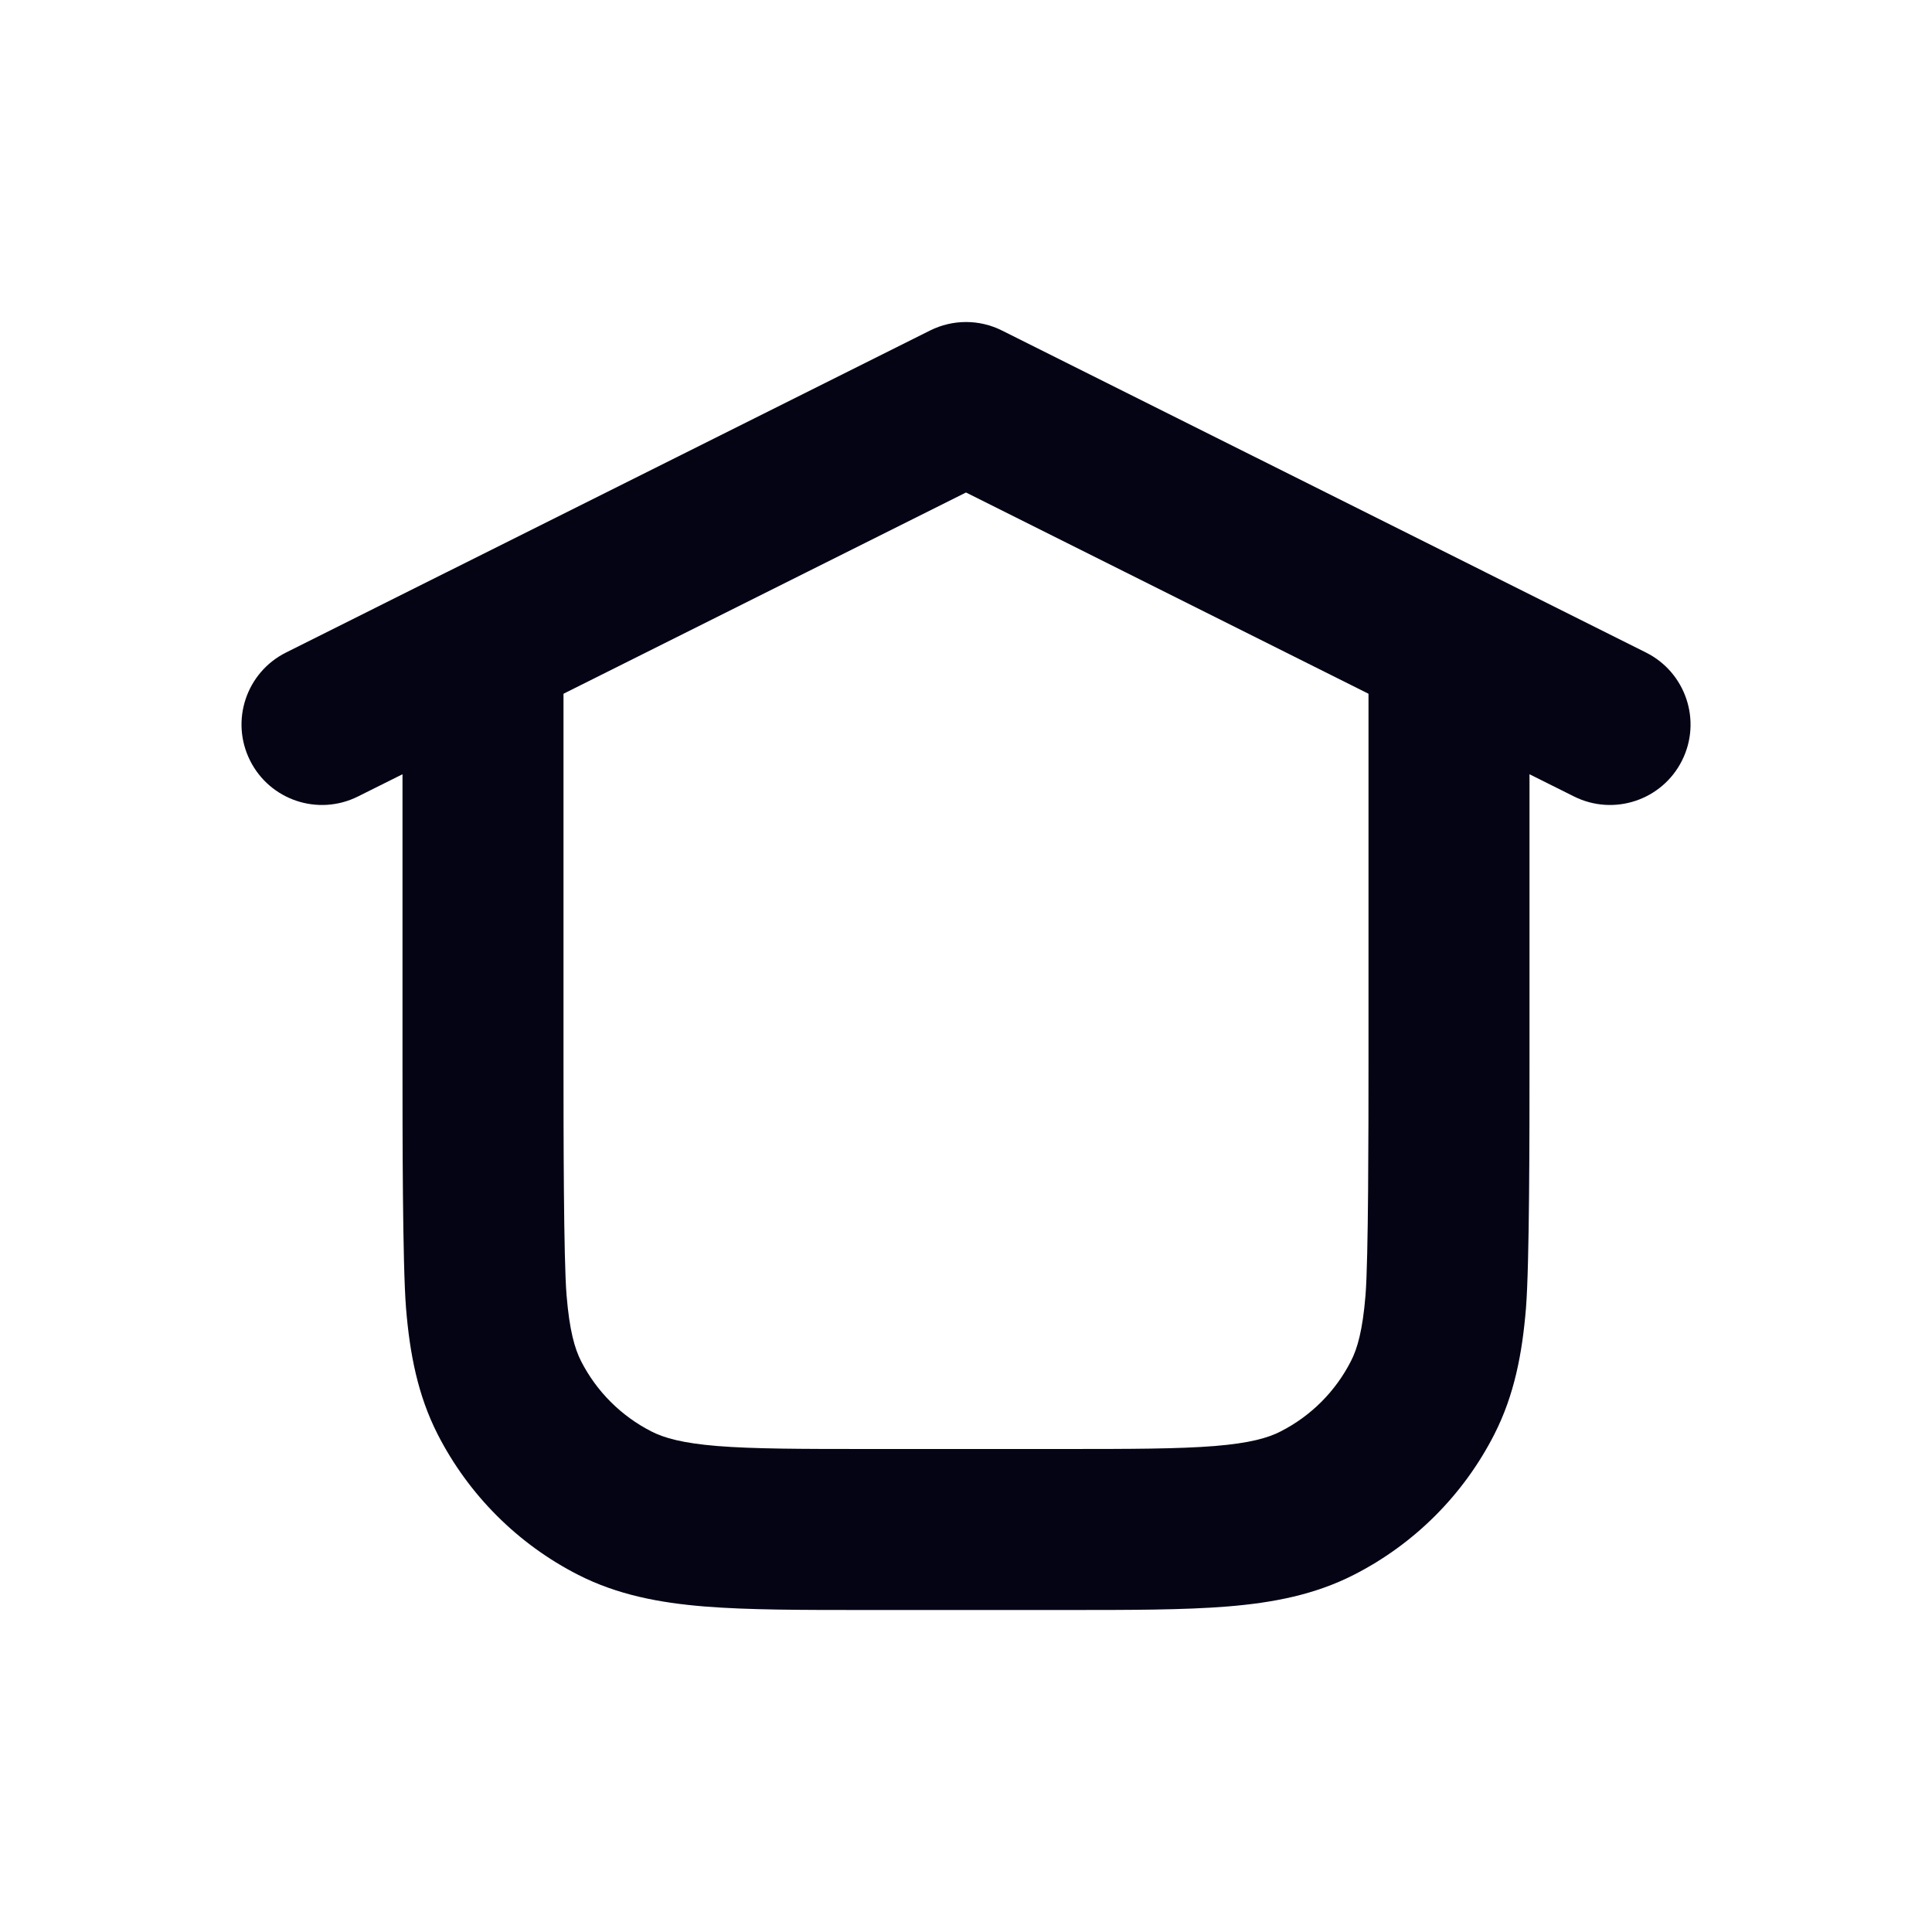
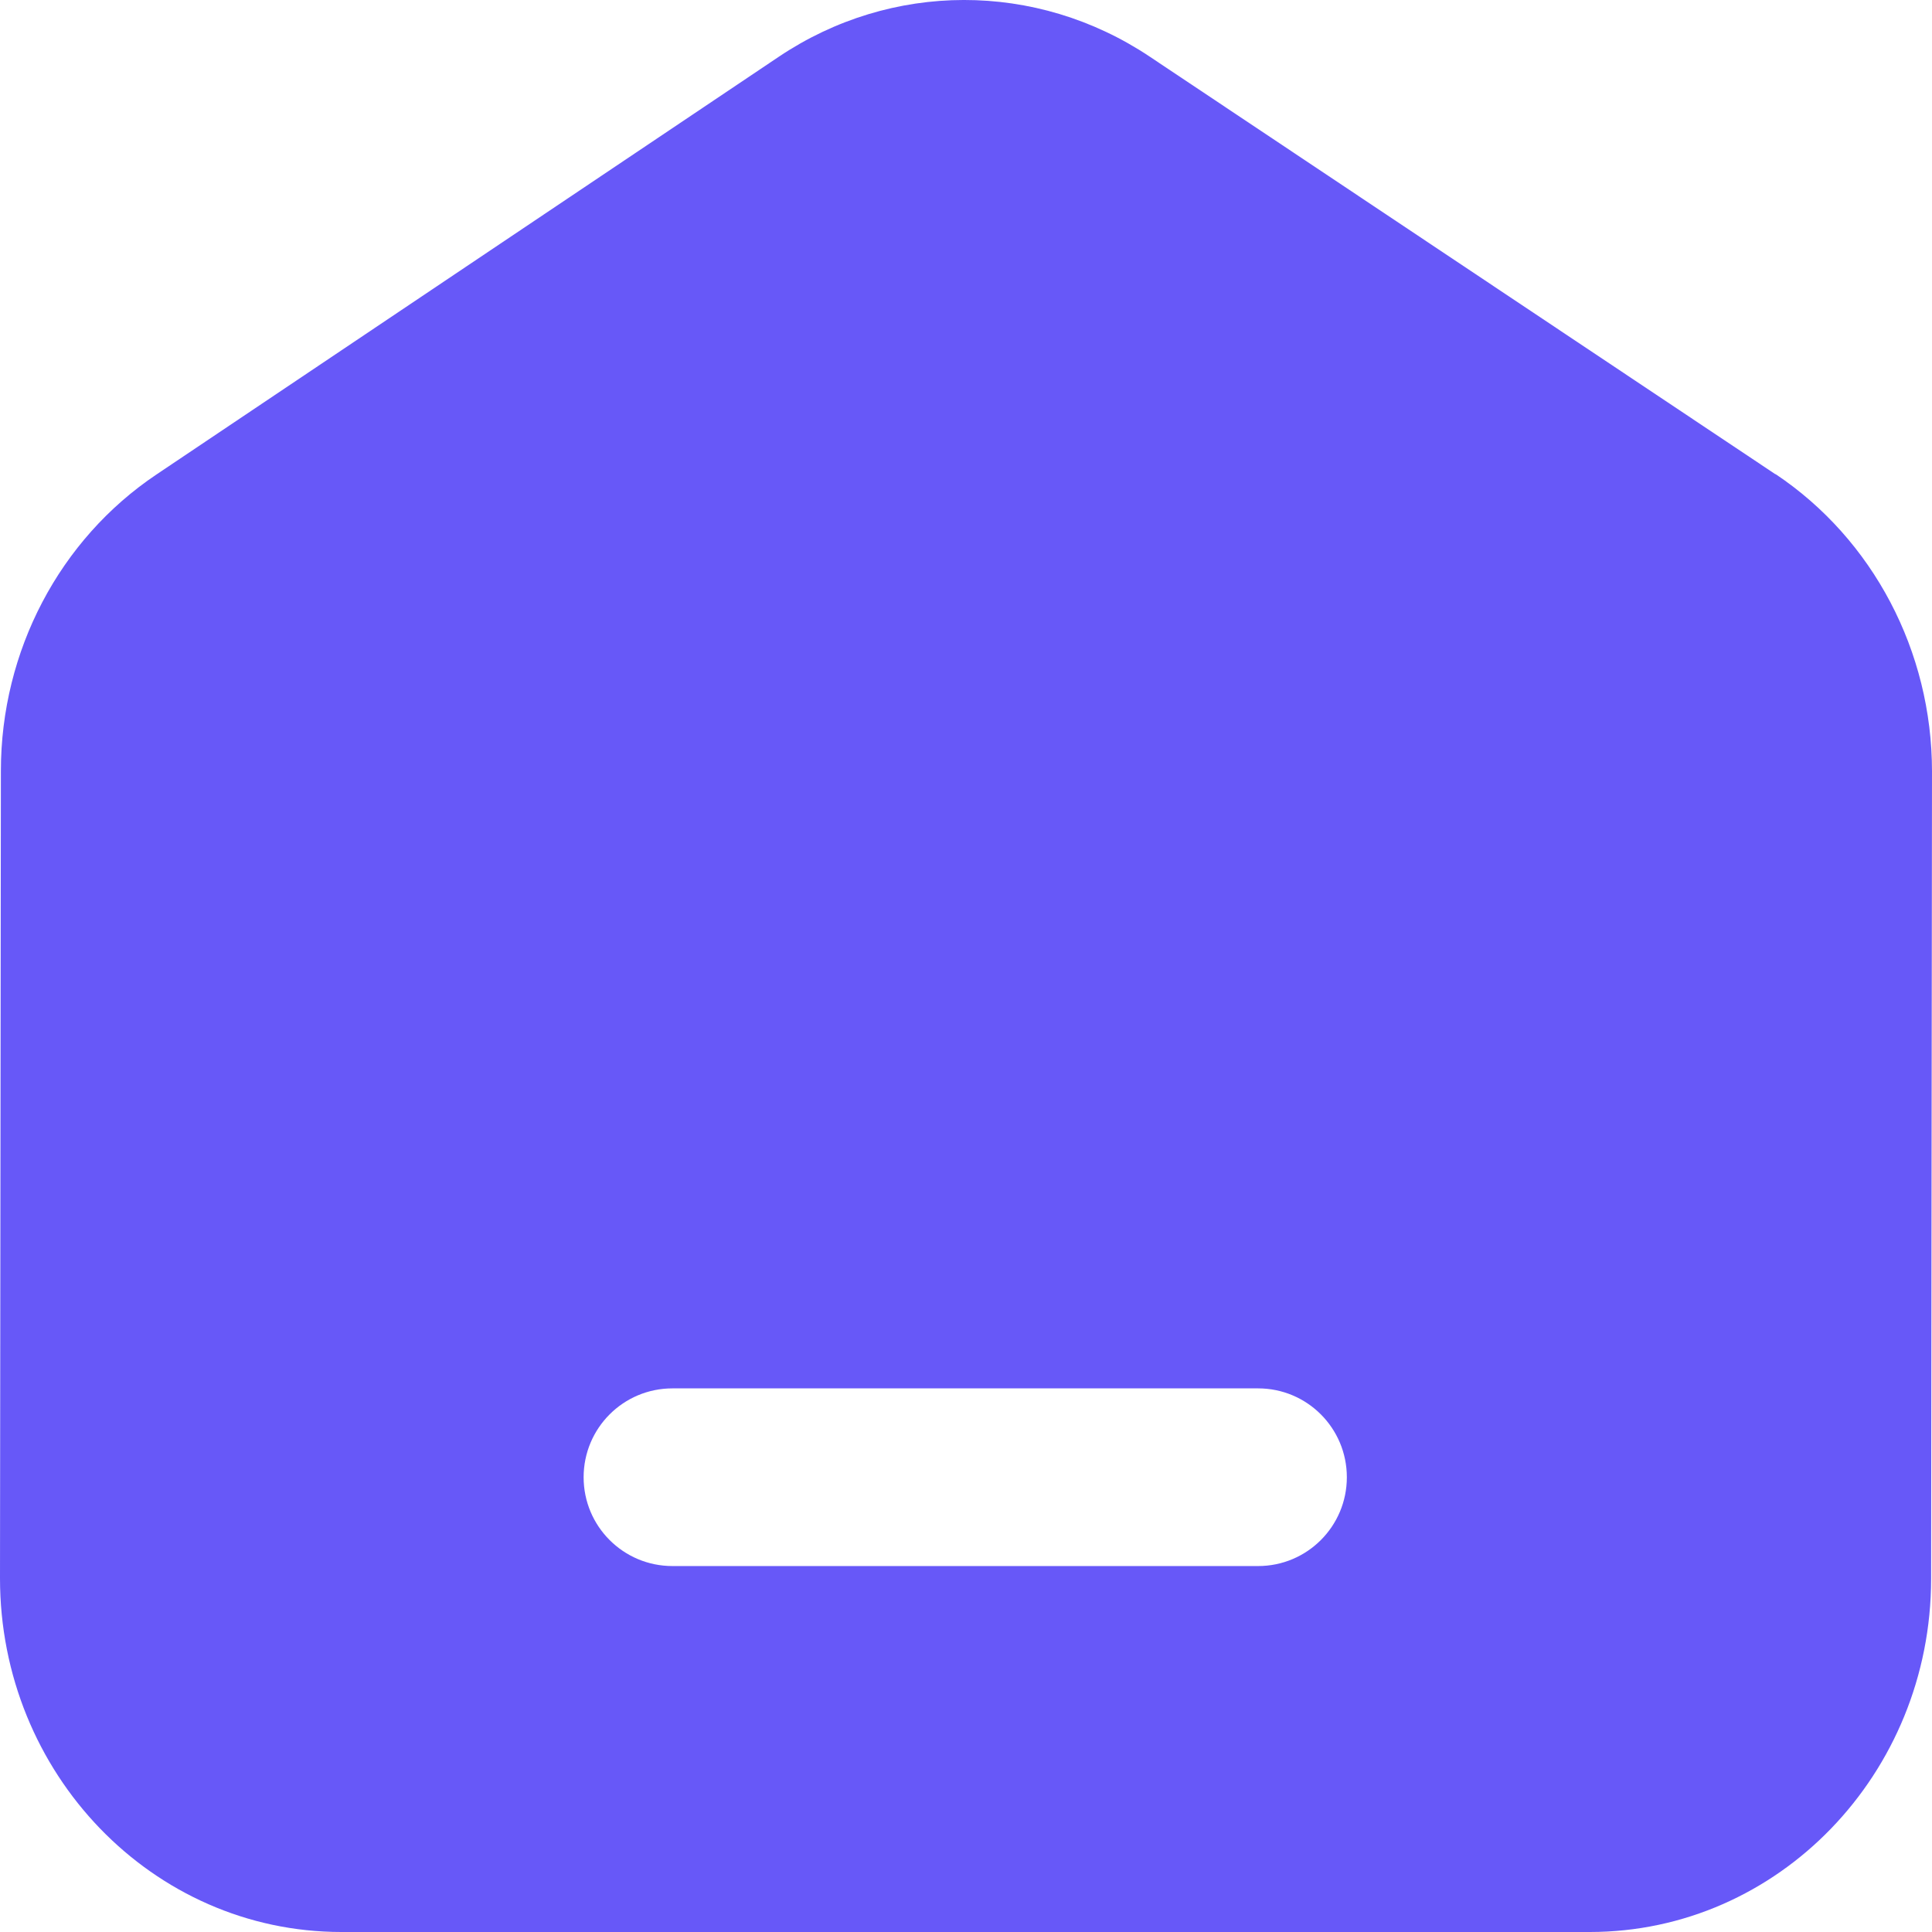
<svg xmlns="http://www.w3.org/2000/svg" width="24" height="24" viewBox="0 0 24 24" fill="none">
-   <path fill-rule="evenodd" clip-rule="evenodd" d="M4.447 9.894C3.953 10.141 3.353 9.941 3.106 9.447C2.859 8.953 3.059 8.353 3.553 8.106L5.548 7.108C5.552 7.106 5.555 7.104 5.559 7.103L11.553 4.106C11.835 3.965 12.166 3.965 12.447 4.106L18.44 7.102C18.445 7.104 18.449 7.106 18.453 7.109L20.447 8.106C20.941 8.353 21.142 8.953 20.895 9.447C20.648 9.941 20.047 10.141 19.553 9.894L19 9.618V13.242C19 14.046 19 15.711 18.956 16.252C18.91 16.814 18.811 17.331 18.564 17.816C18.181 18.569 17.569 19.181 16.816 19.564C16.331 19.811 15.814 19.91 15.252 19.956C14.711 20 14.046 20 13.242 20H10.759C9.954 20 9.29 20 8.748 19.956C8.186 19.91 7.67 19.811 7.184 19.564C6.432 19.181 5.82 18.569 5.436 17.816C5.189 17.331 5.09 16.814 5.044 16.252C5 15.711 5 14.046 5 13.242V9.618L4.447 9.894ZM7 8.618V13.2C7 14.057 7.001 15.639 7.038 16.089C7.074 16.528 7.139 16.752 7.218 16.908C7.41 17.285 7.716 17.59 8.092 17.782C8.249 17.862 8.473 17.927 8.911 17.963C9.361 17.999 9.944 18 10.8 18H13.2C14.057 18 14.639 17.999 15.089 17.963C15.528 17.927 15.752 17.862 15.908 17.782C16.285 17.59 16.59 17.285 16.782 16.908C16.862 16.752 16.927 16.528 16.963 16.089C16.999 15.639 17 14.057 17 13.2V8.618L12 6.118L7 8.618Z" fill="#040415" />
+   <path d="M22.056 5.892L14.277 0.7C12.873 -0.235 11.072 -0.234 9.673 0.706L1.944 5.894C0.739 6.702 0.012 8.087 0.011 9.574L6.93576e-07 19.605C-0.001 22.031 1.896 24 4.241 24H19.749C22.089 24 23.988 22.036 23.989 19.613L24 9.584C24 8.091 23.268 6.699 22.056 5.889L22.056 5.892ZM15.629 19.454H8.353C7.743 19.454 7.25 18.96 7.25 18.351C7.25 17.741 7.743 17.247 8.353 17.247H15.629C16.238 17.247 16.731 17.741 16.731 18.351C16.731 18.96 16.238 19.454 15.629 19.454Z" fill="#6758F8" />
</svg>
